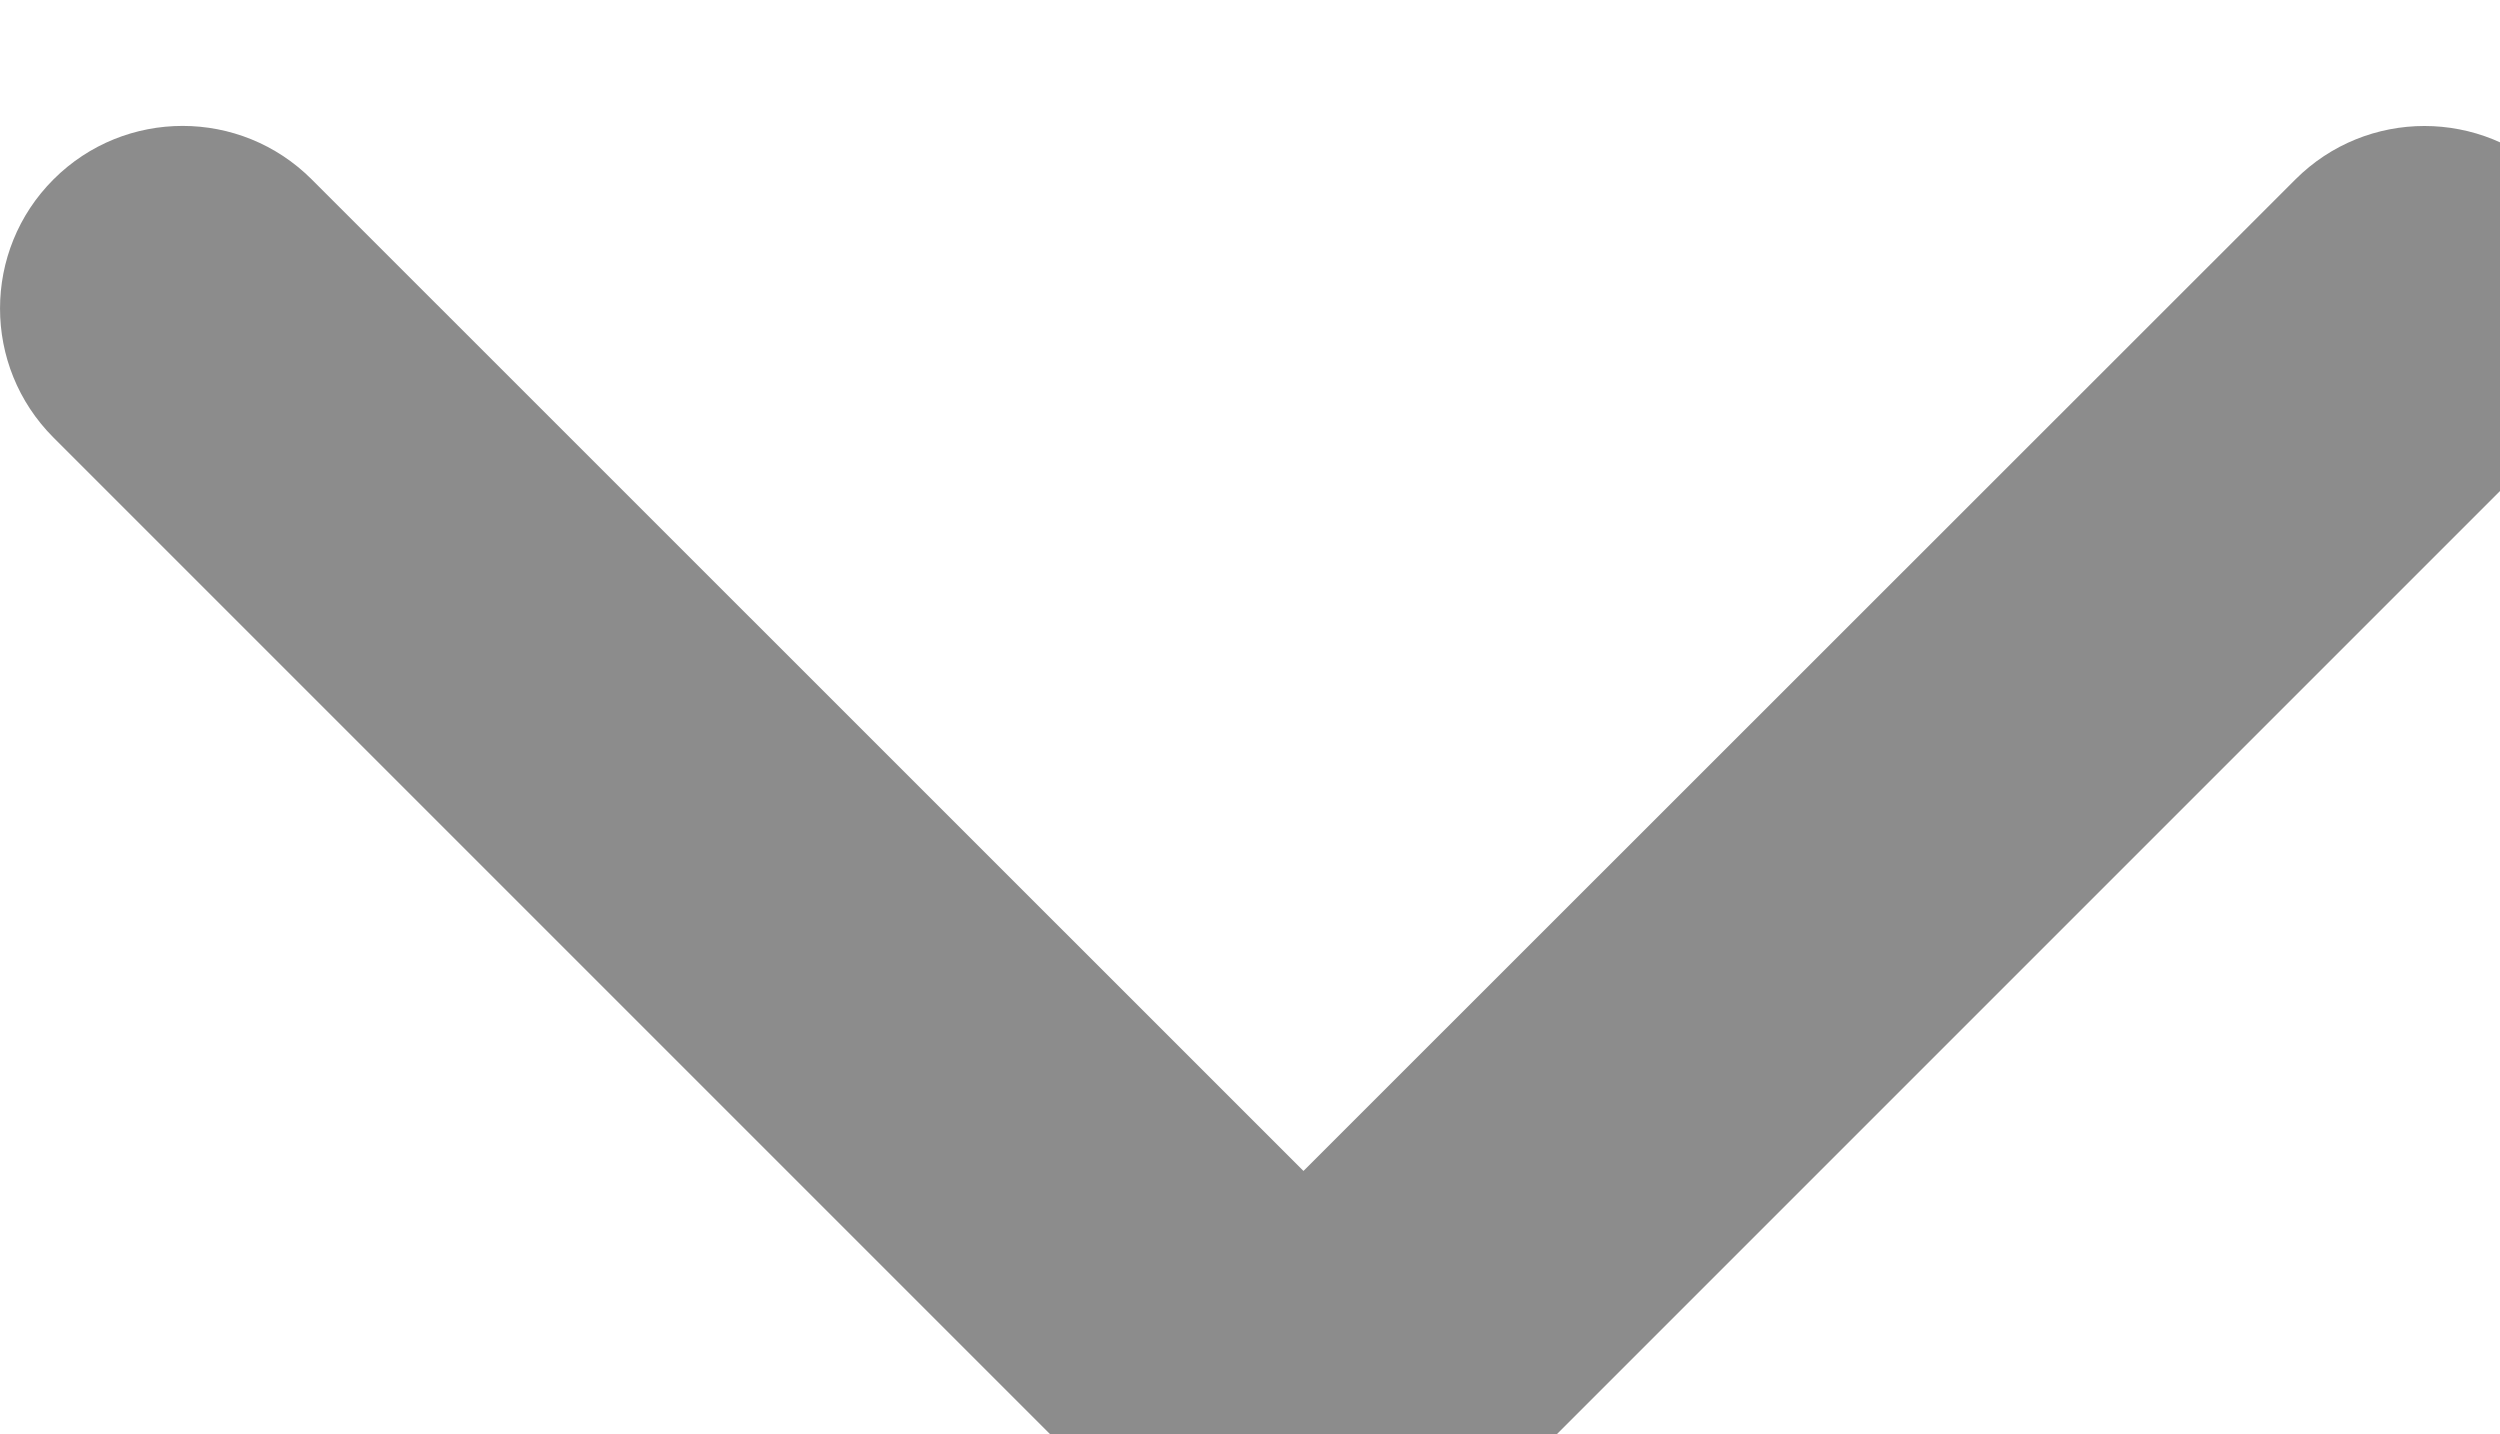
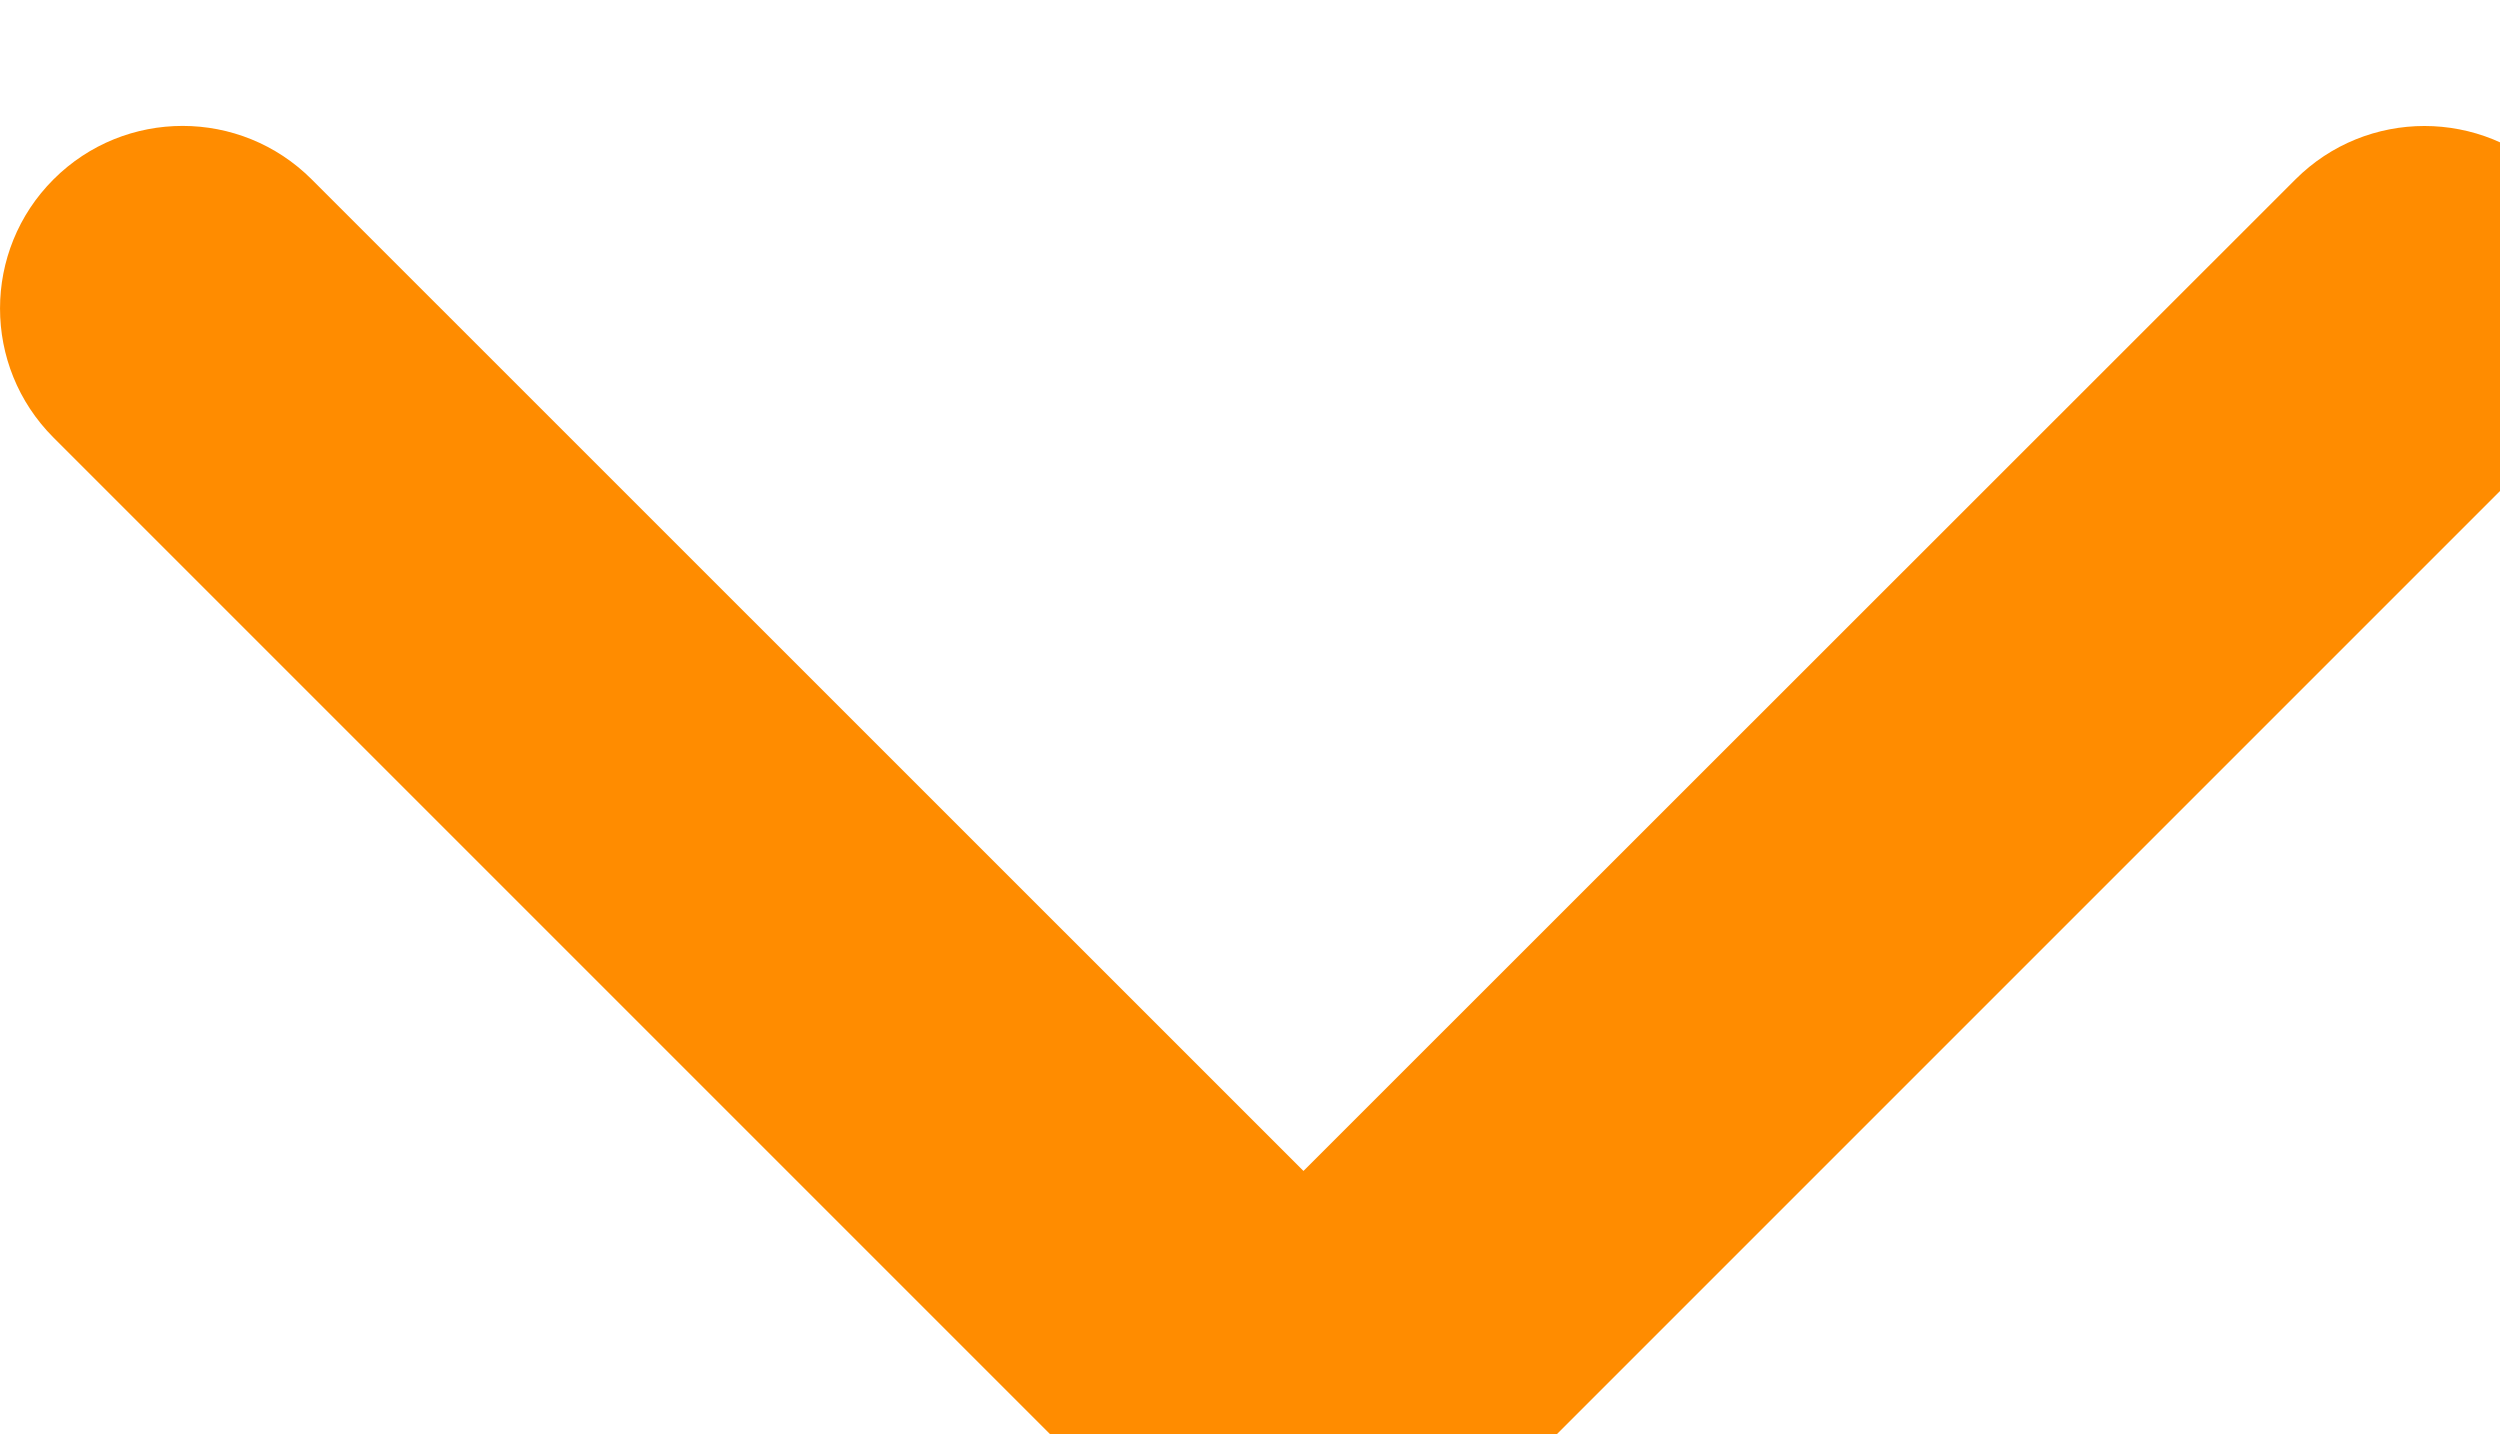
<svg xmlns="http://www.w3.org/2000/svg">
-   <path d="m6.594 7.174 5.16-5.16A.84.84 0 1 0 10.566.826L6 5.39 1.435.826A.84.84 0 0 0 .246 2.014l5.16 5.16a.837.837 0 0 0 1.188 0Z" fill="#8C8C8C" />
+   <path d="m6.594 7.174 5.16-5.16A.84.84 0 1 0 10.566.826L6 5.39 1.435.826A.84.84 0 0 0 .246 2.014l5.16 5.16a.837.837 0 0 0 1.188 0Z" fill="#FF8C00" />
</svg>
